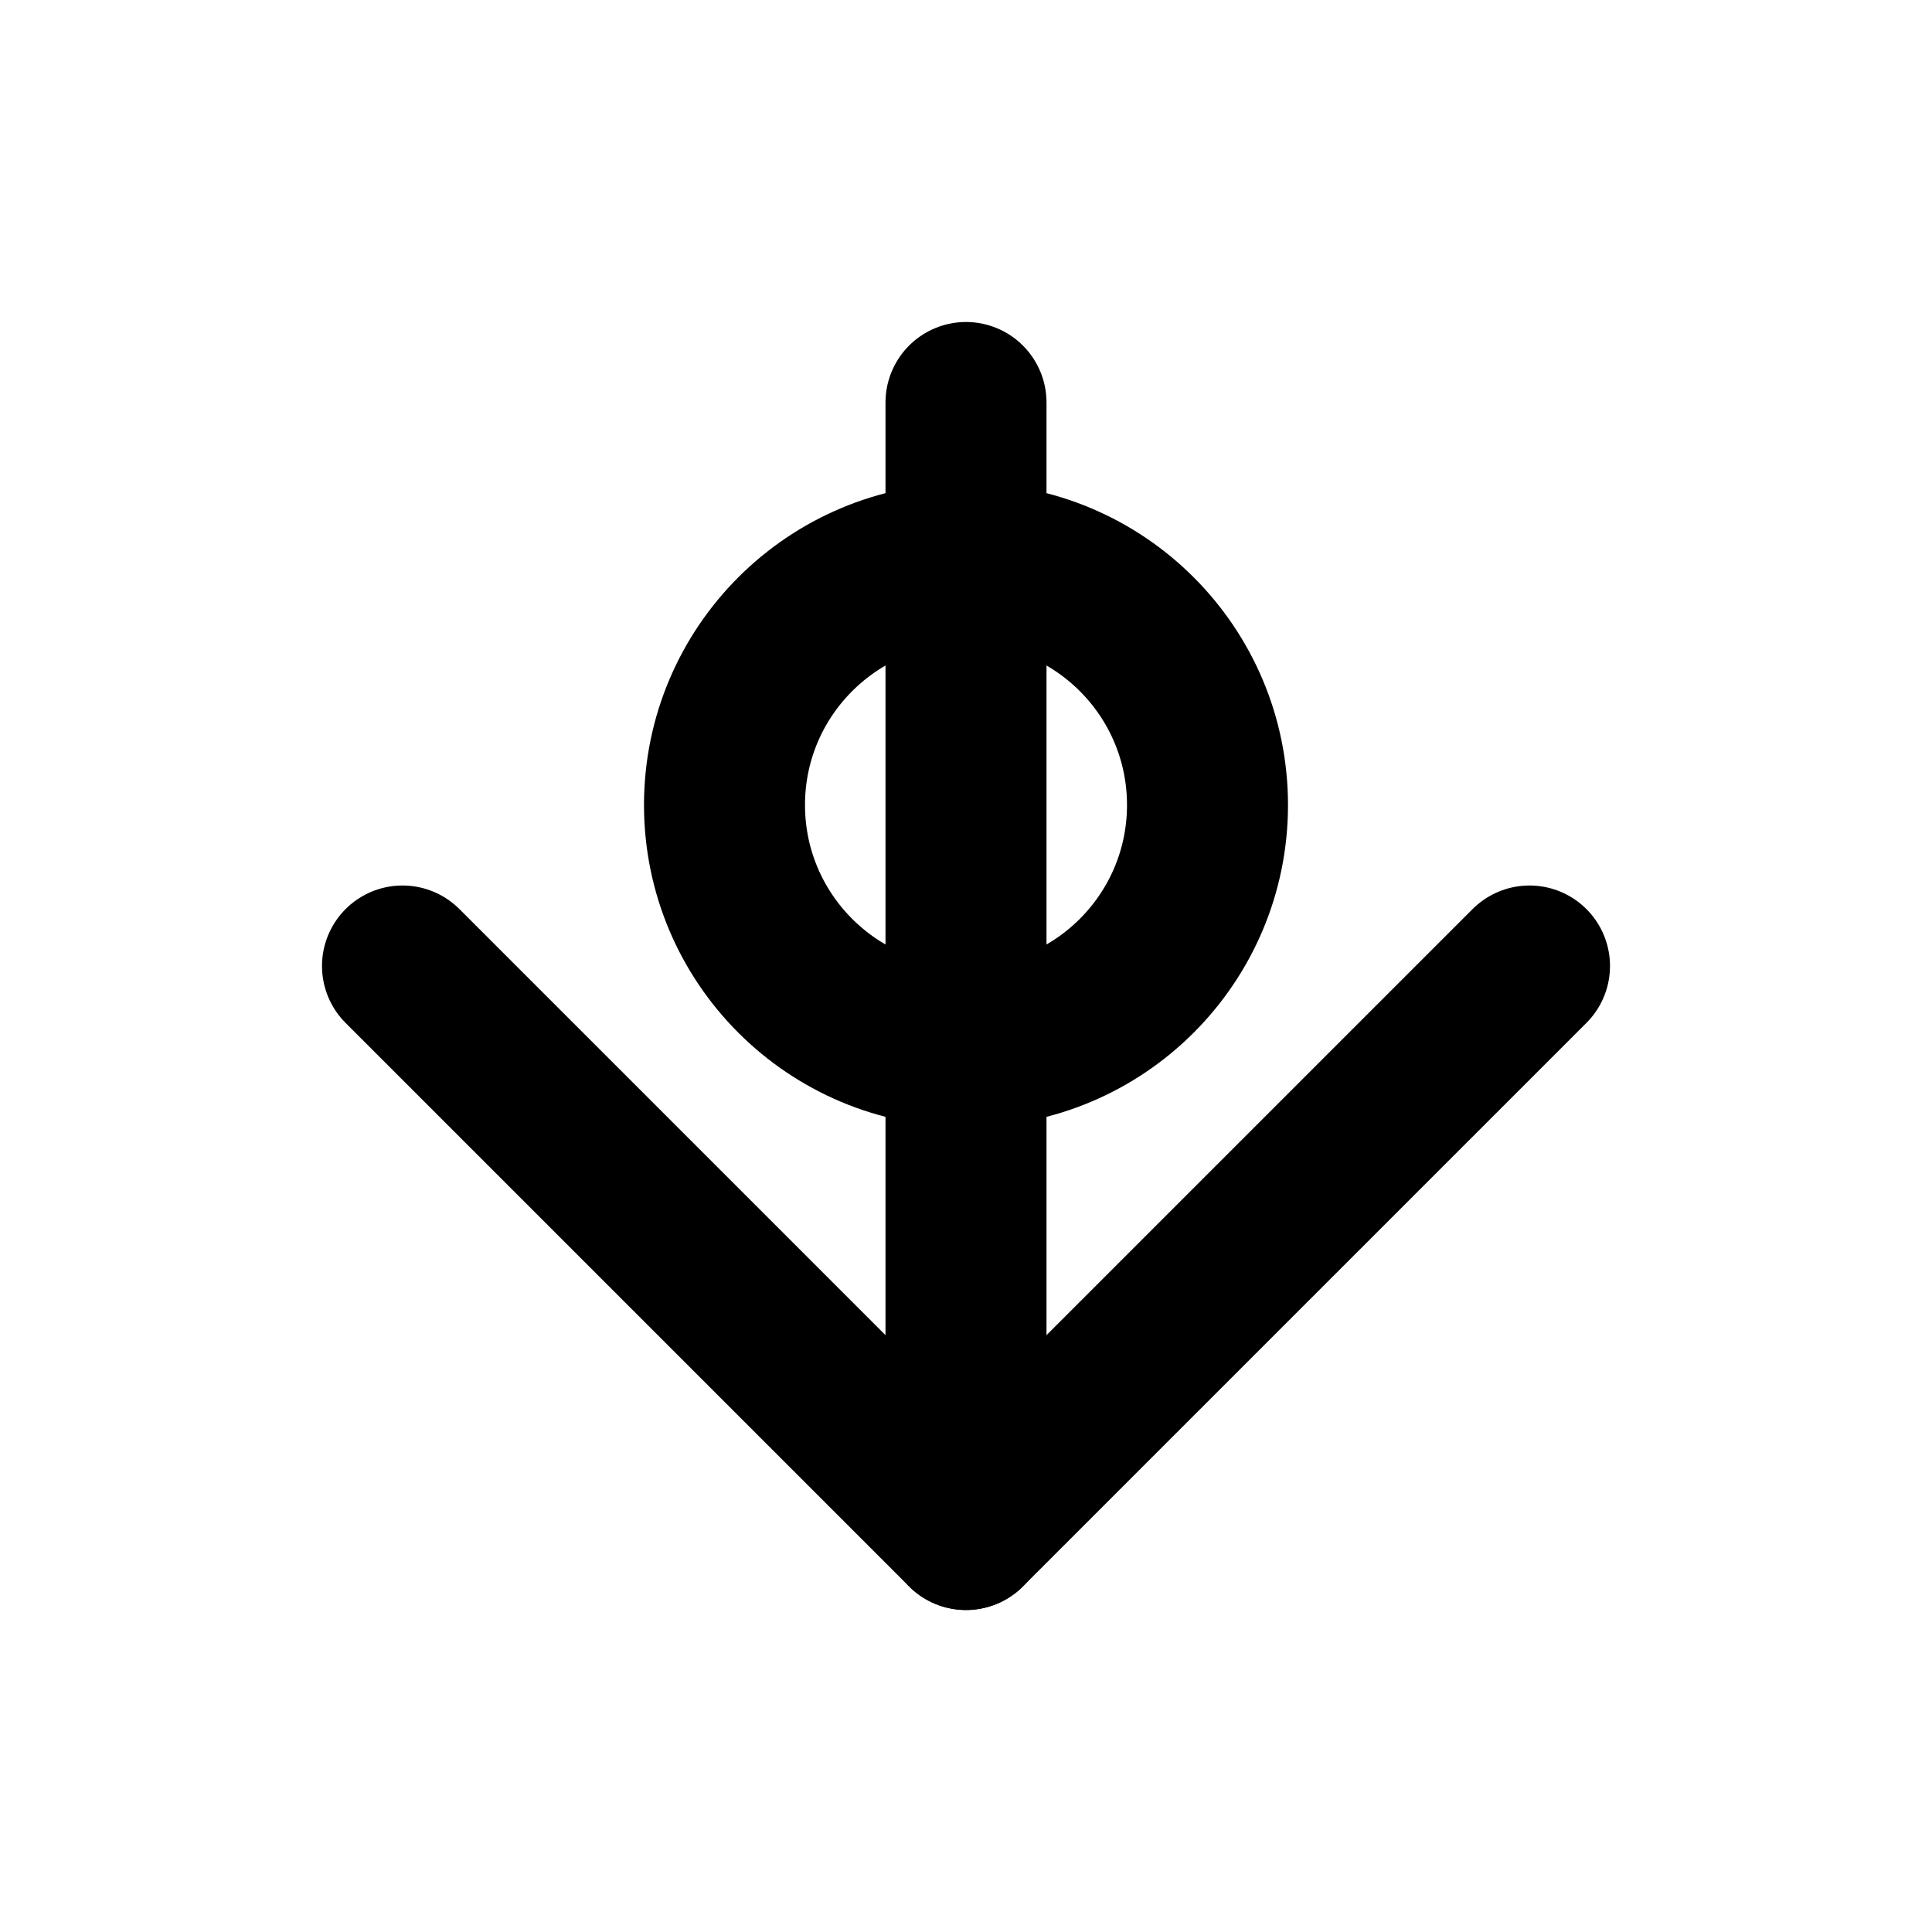
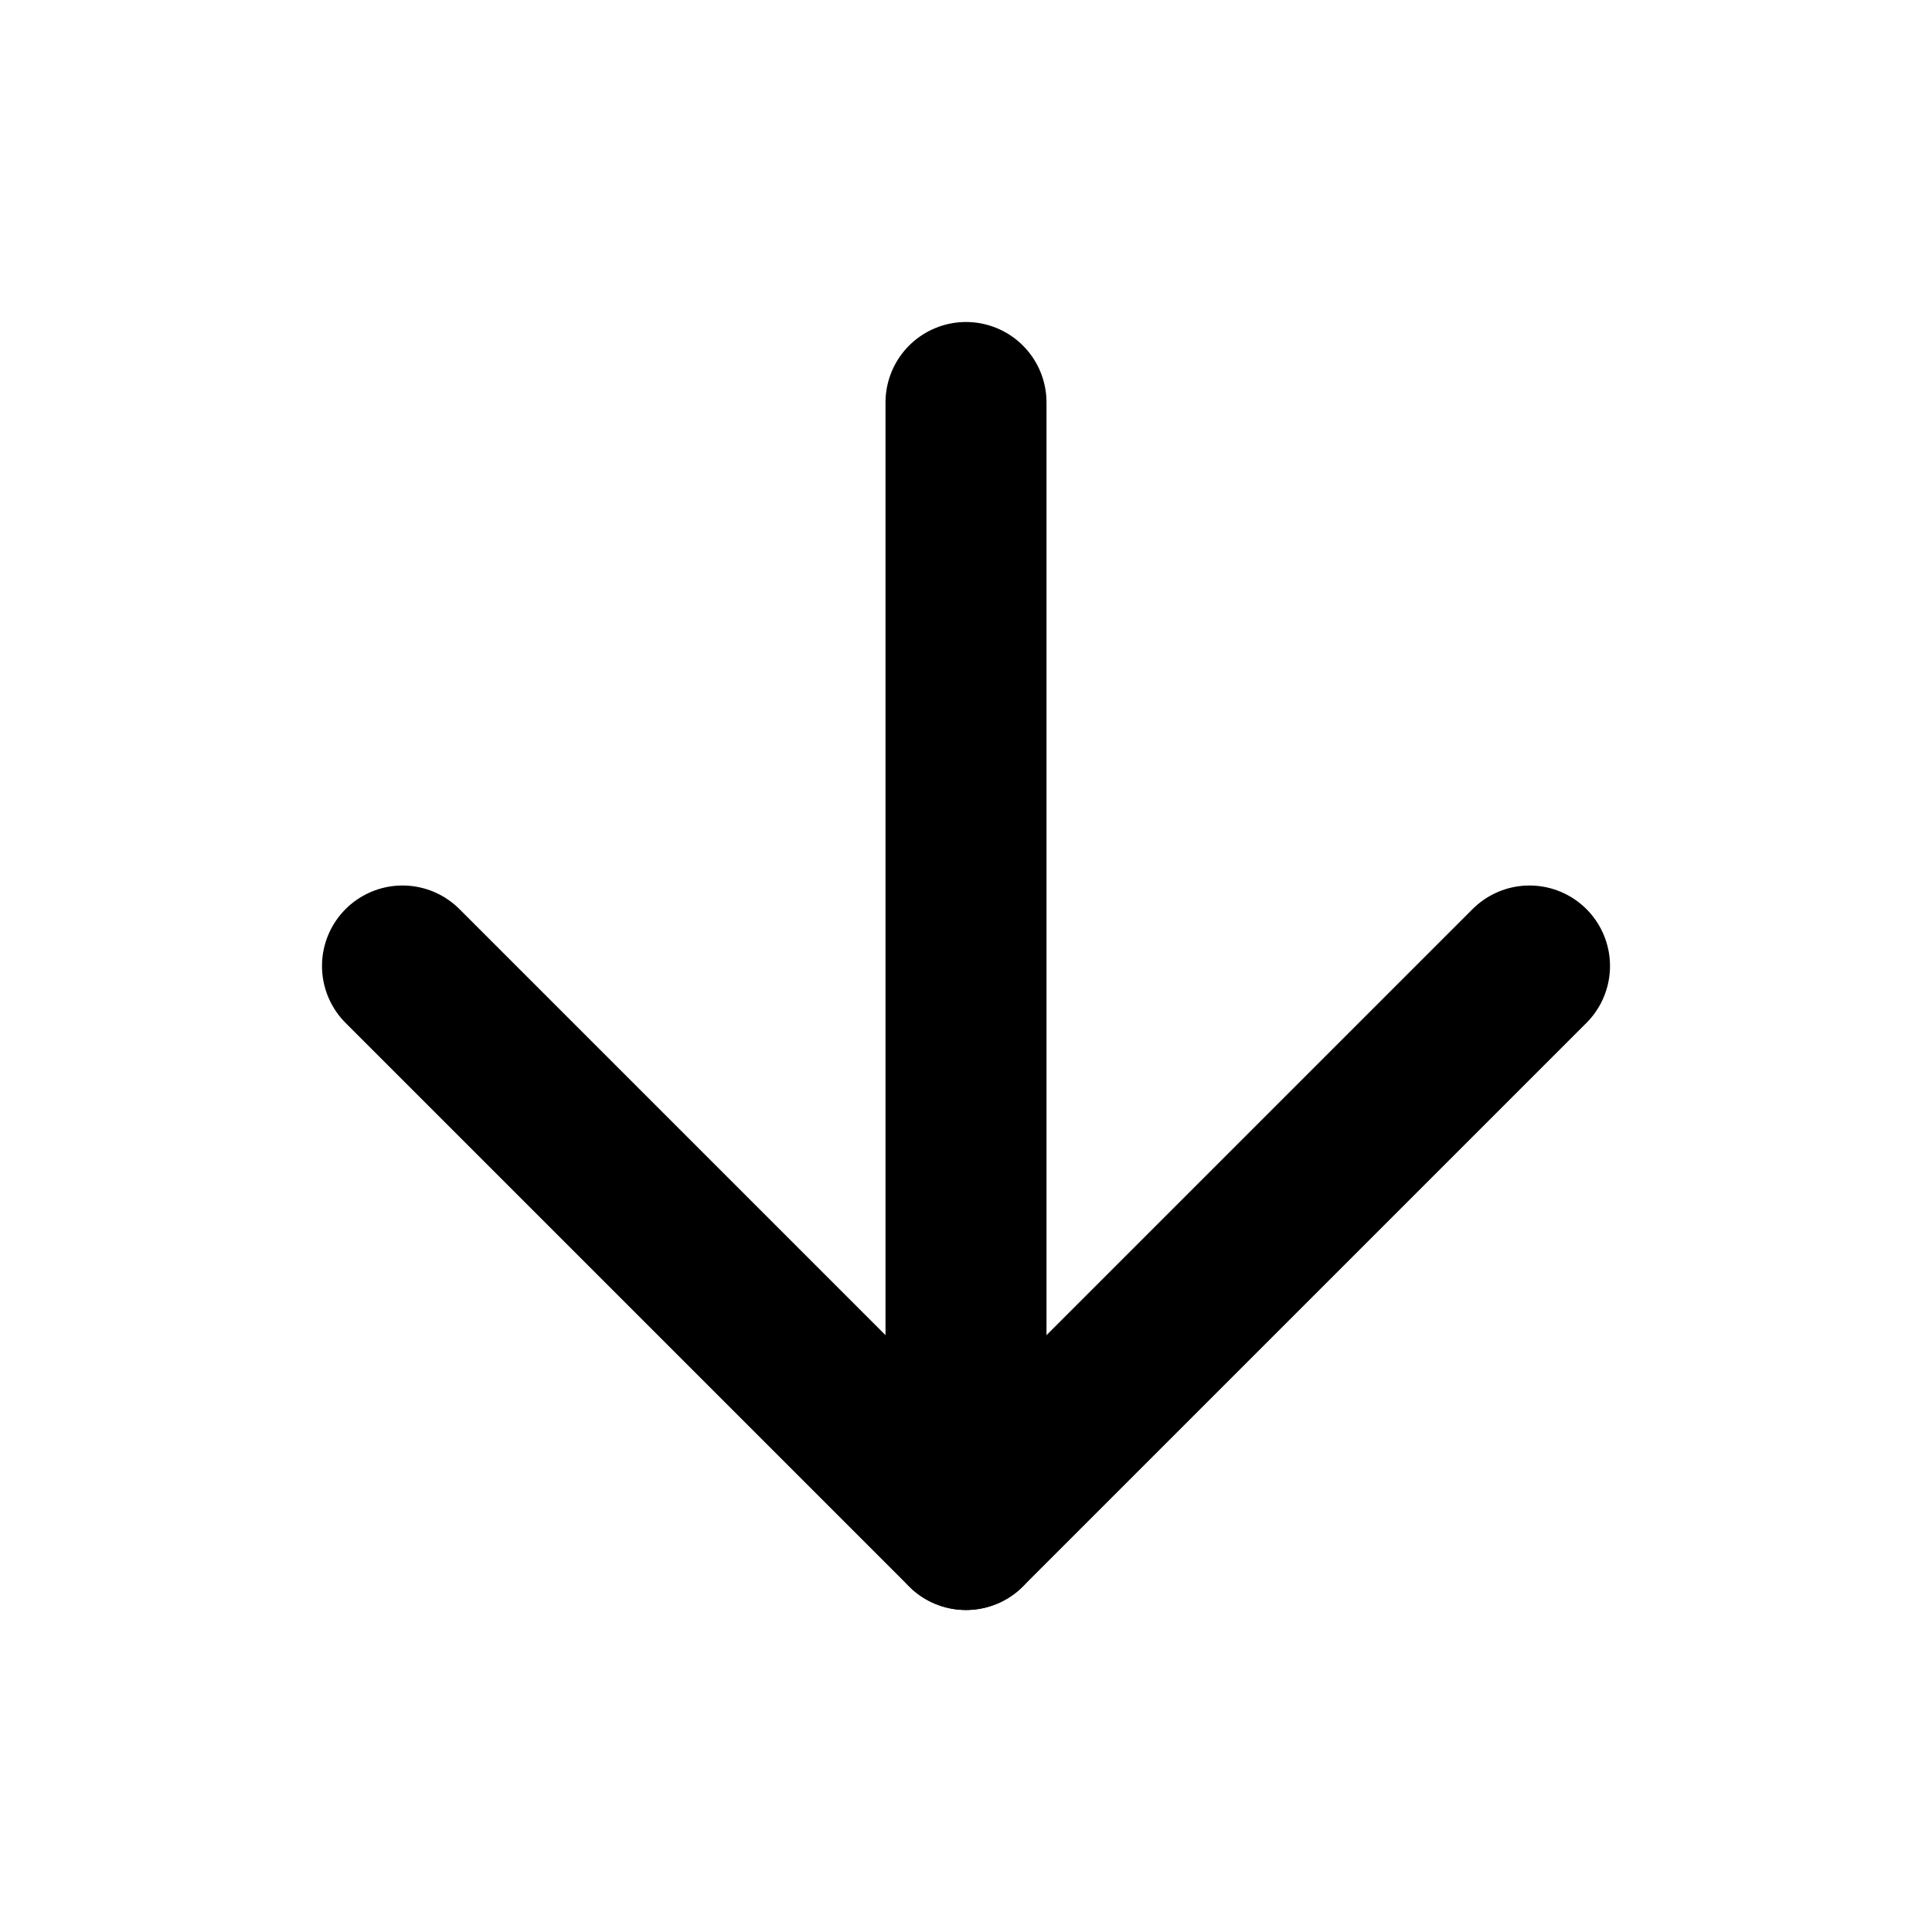
<svg xmlns="http://www.w3.org/2000/svg" width="24" height="24" viewBox="0 0 24 24" fill="none" stroke="currentColor" stroke-width="2" stroke-linecap="round" stroke-linejoin="round">
  <line x1="12" y1="5" x2="12" y2="19" />
  <polyline points="19 12 12 19 5 12" />
-   <circle cx="12" cy="10" r="3" />
</svg>
